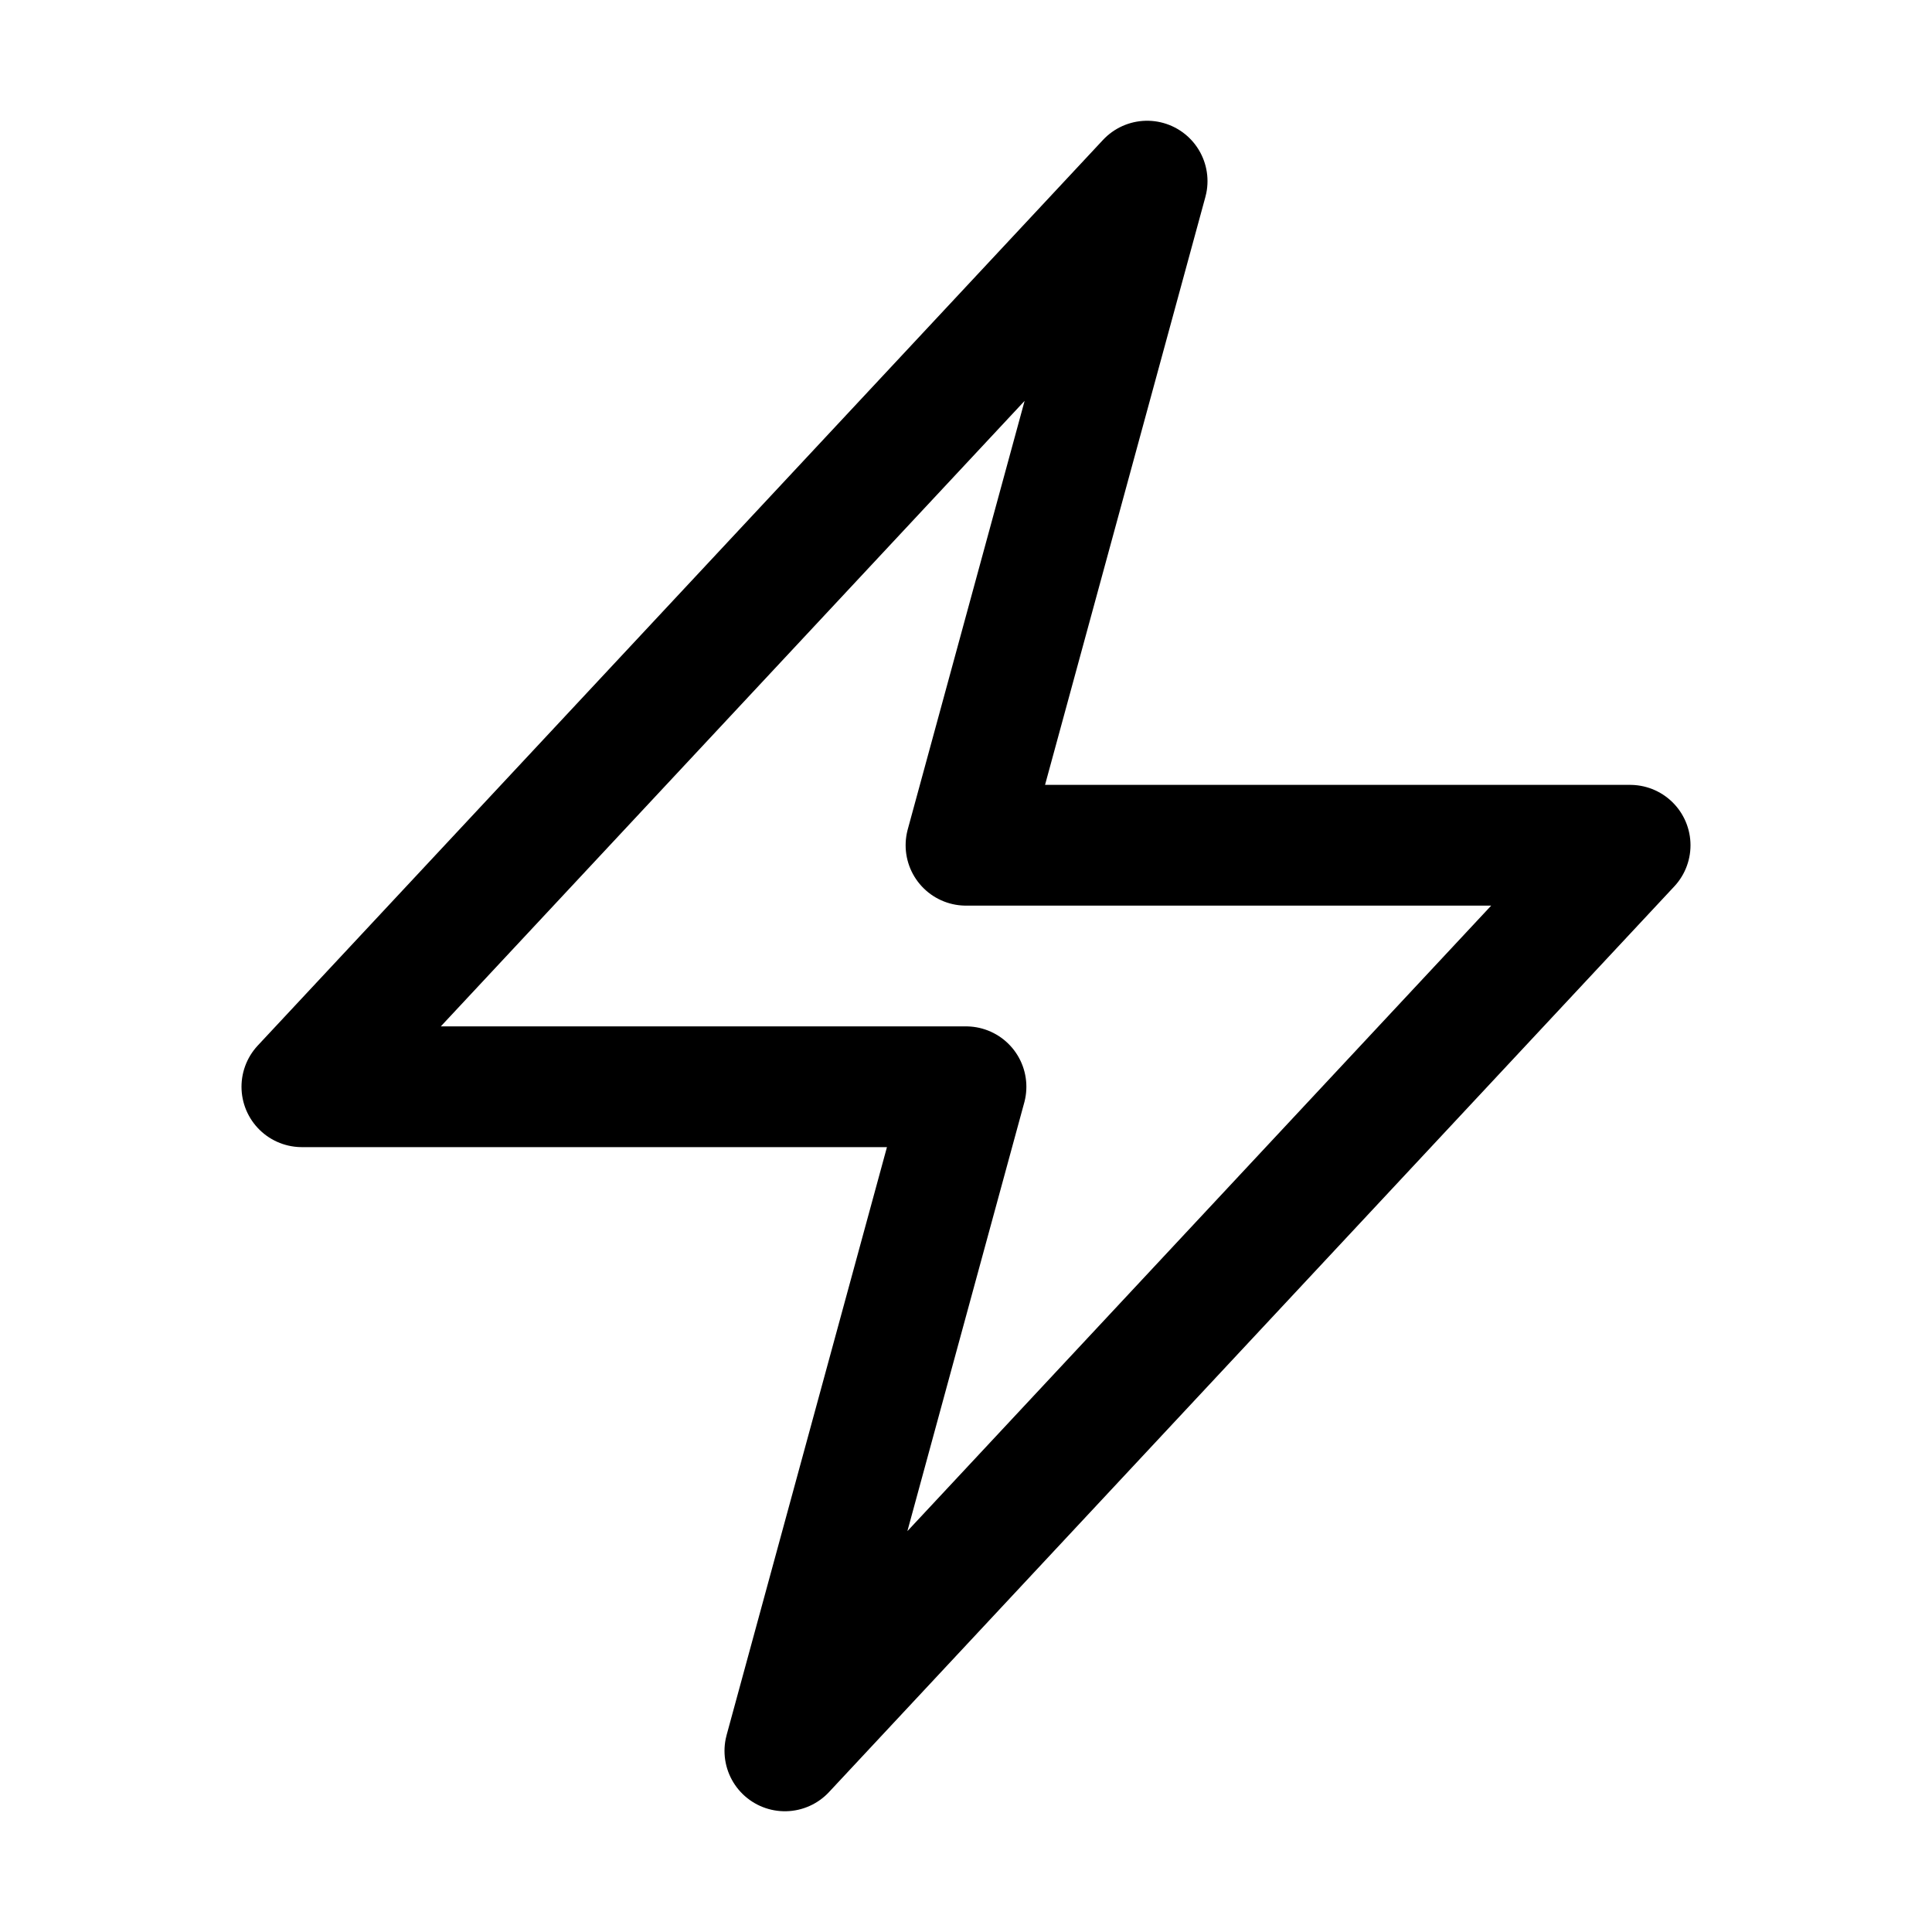
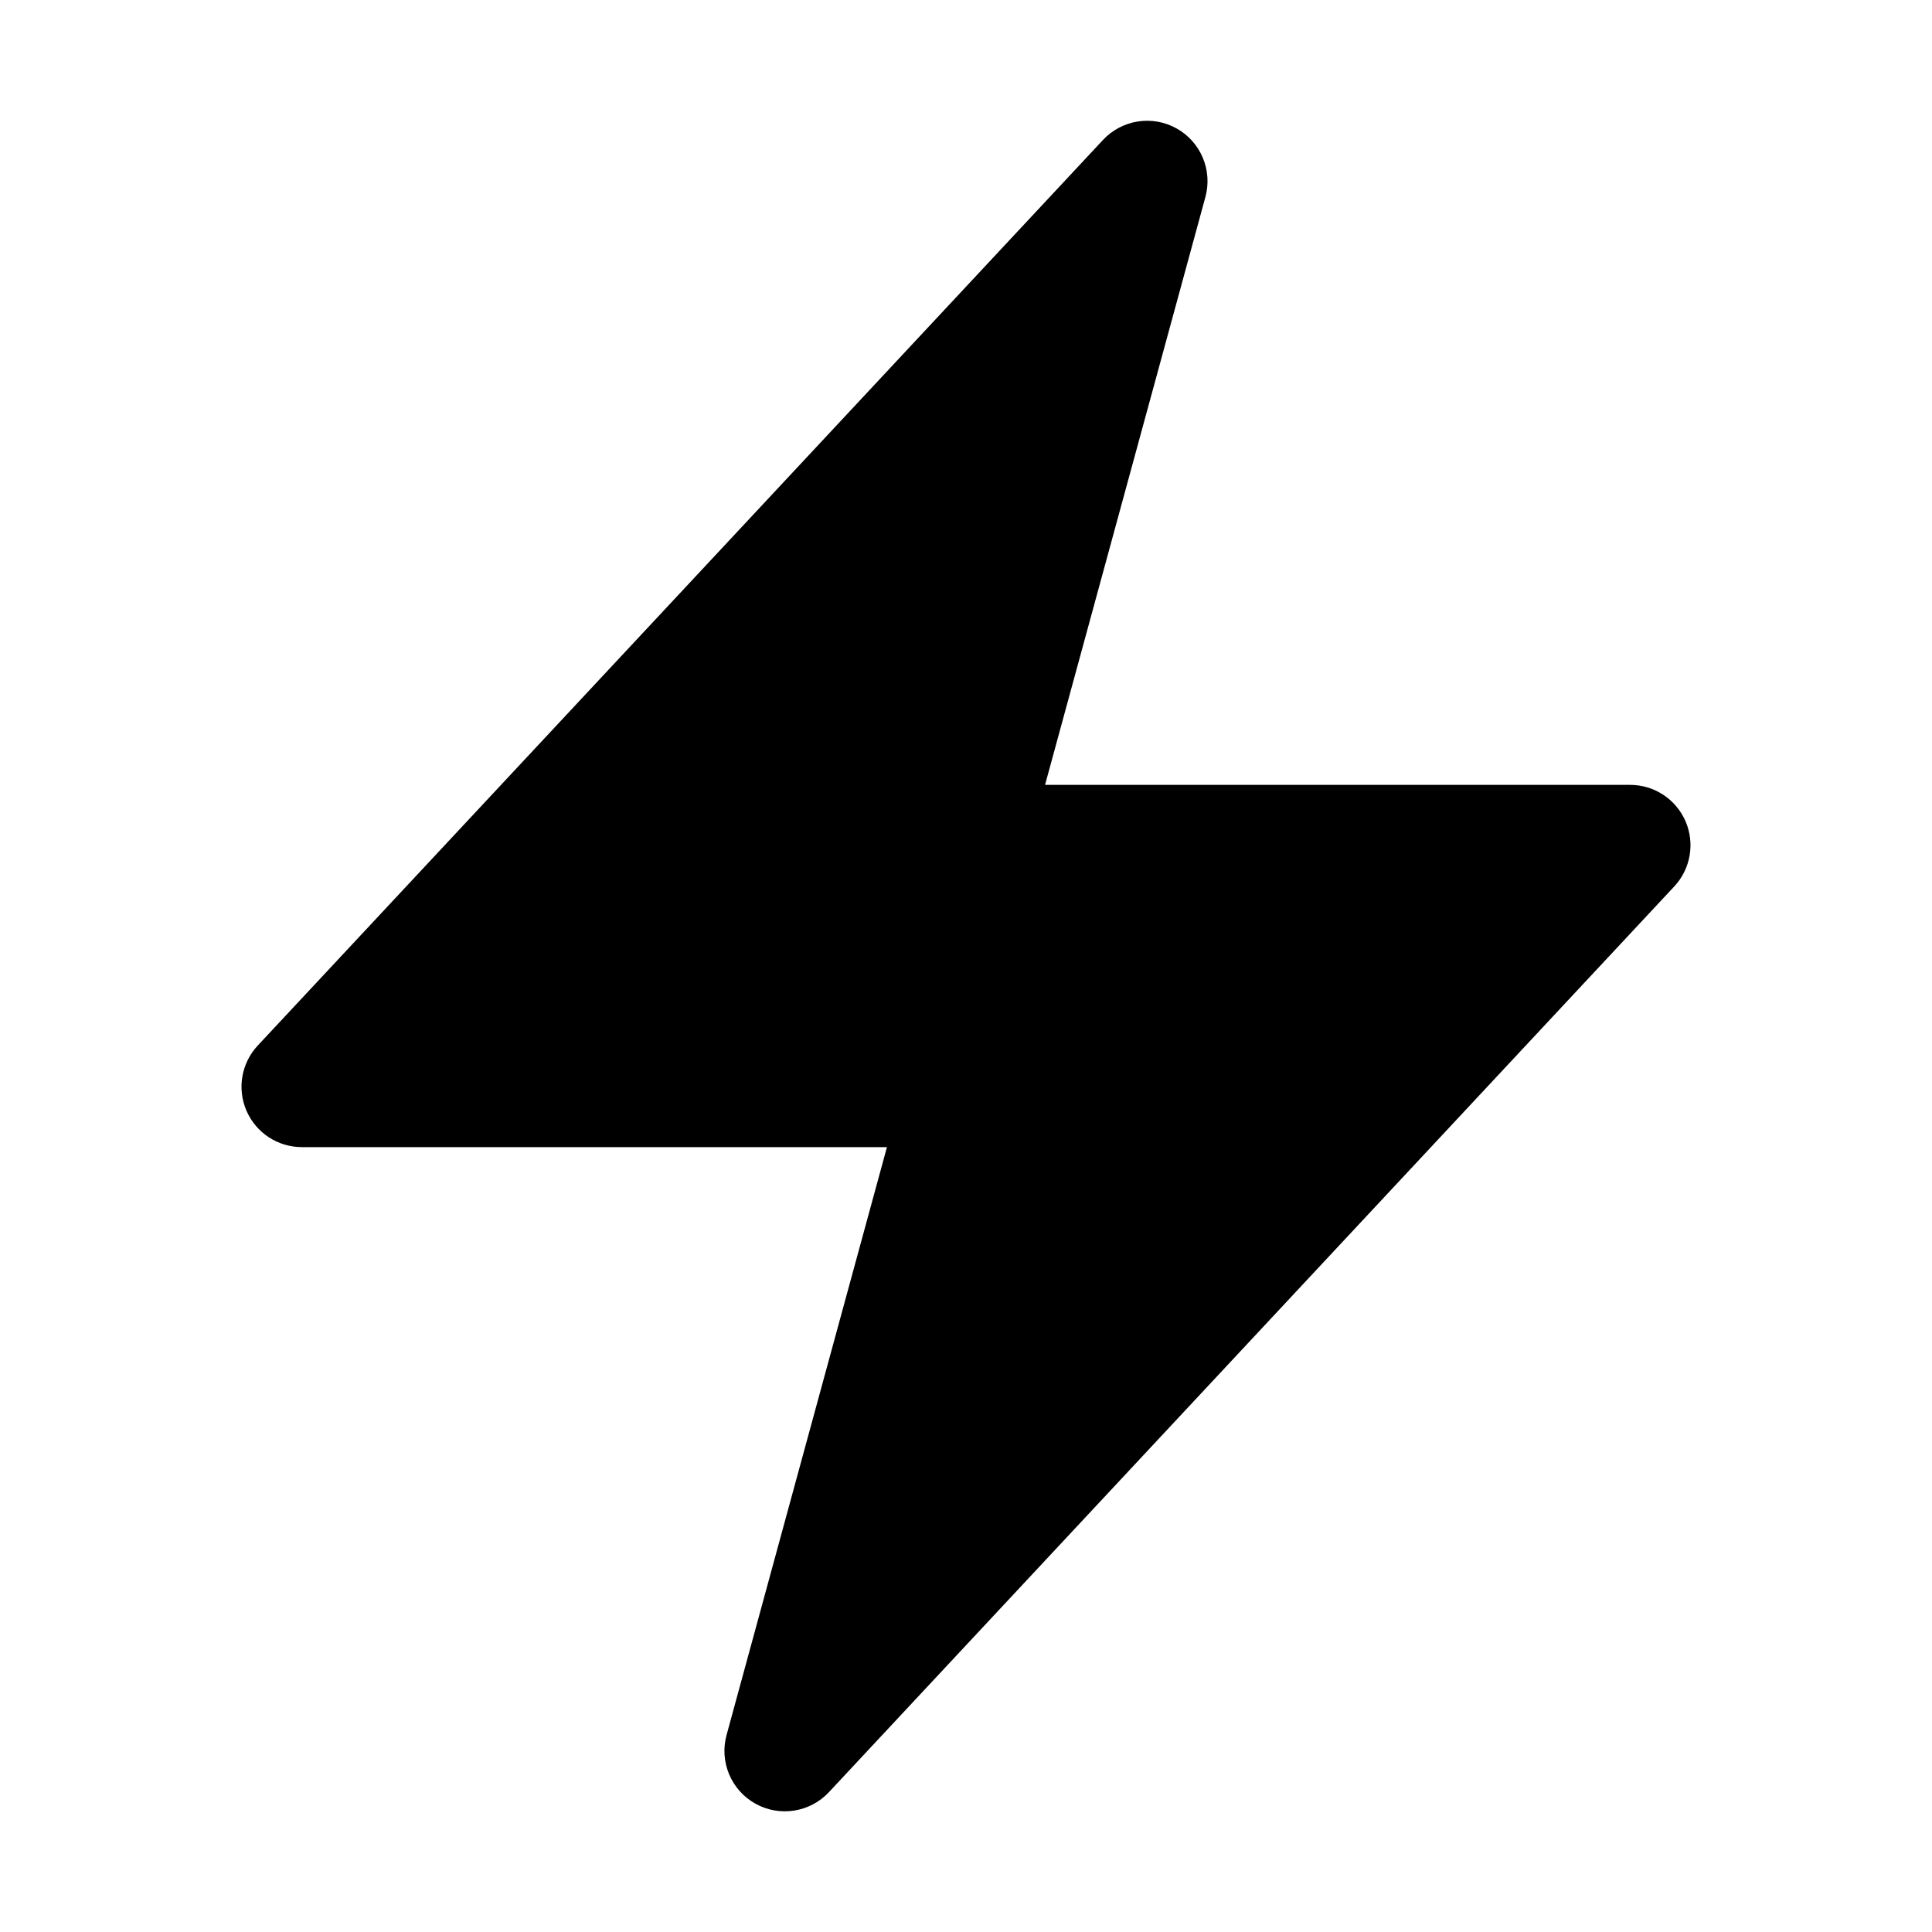
- <svg xmlns="http://www.w3.org/2000/svg" width="24" height="24" viewBox="0 0 24 24" fill="none">
-   <path d="m3.75 13.5 10.5-11.25L12 10.5h8.25L9.75 21.75 12 13.5H3.75Z" stroke="currentColor" stroke-width="1.5" stroke-linecap="round" stroke-linejoin="round" fill="none" />
+ <svg xmlns="http://www.w3.org/2000/svg" width="24" height="24" viewBox="0 0 24 24" fill="currentColor">
+   <path fill-rule="evenodd" d="M14.615 1.595a.75.75 0 0 1 .359.852L12.982 9.75h7.268a.75.75 0 0 1 .548 1.262l-10.5 11.25a.75.75 0 0 1-1.272-.71l1.992-7.302H3.75a.75.75 0 0 1-.548-1.262l10.5-11.25a.75.75 0 0 1 .913-.143Z" clip-rule="evenodd" />
</svg>
